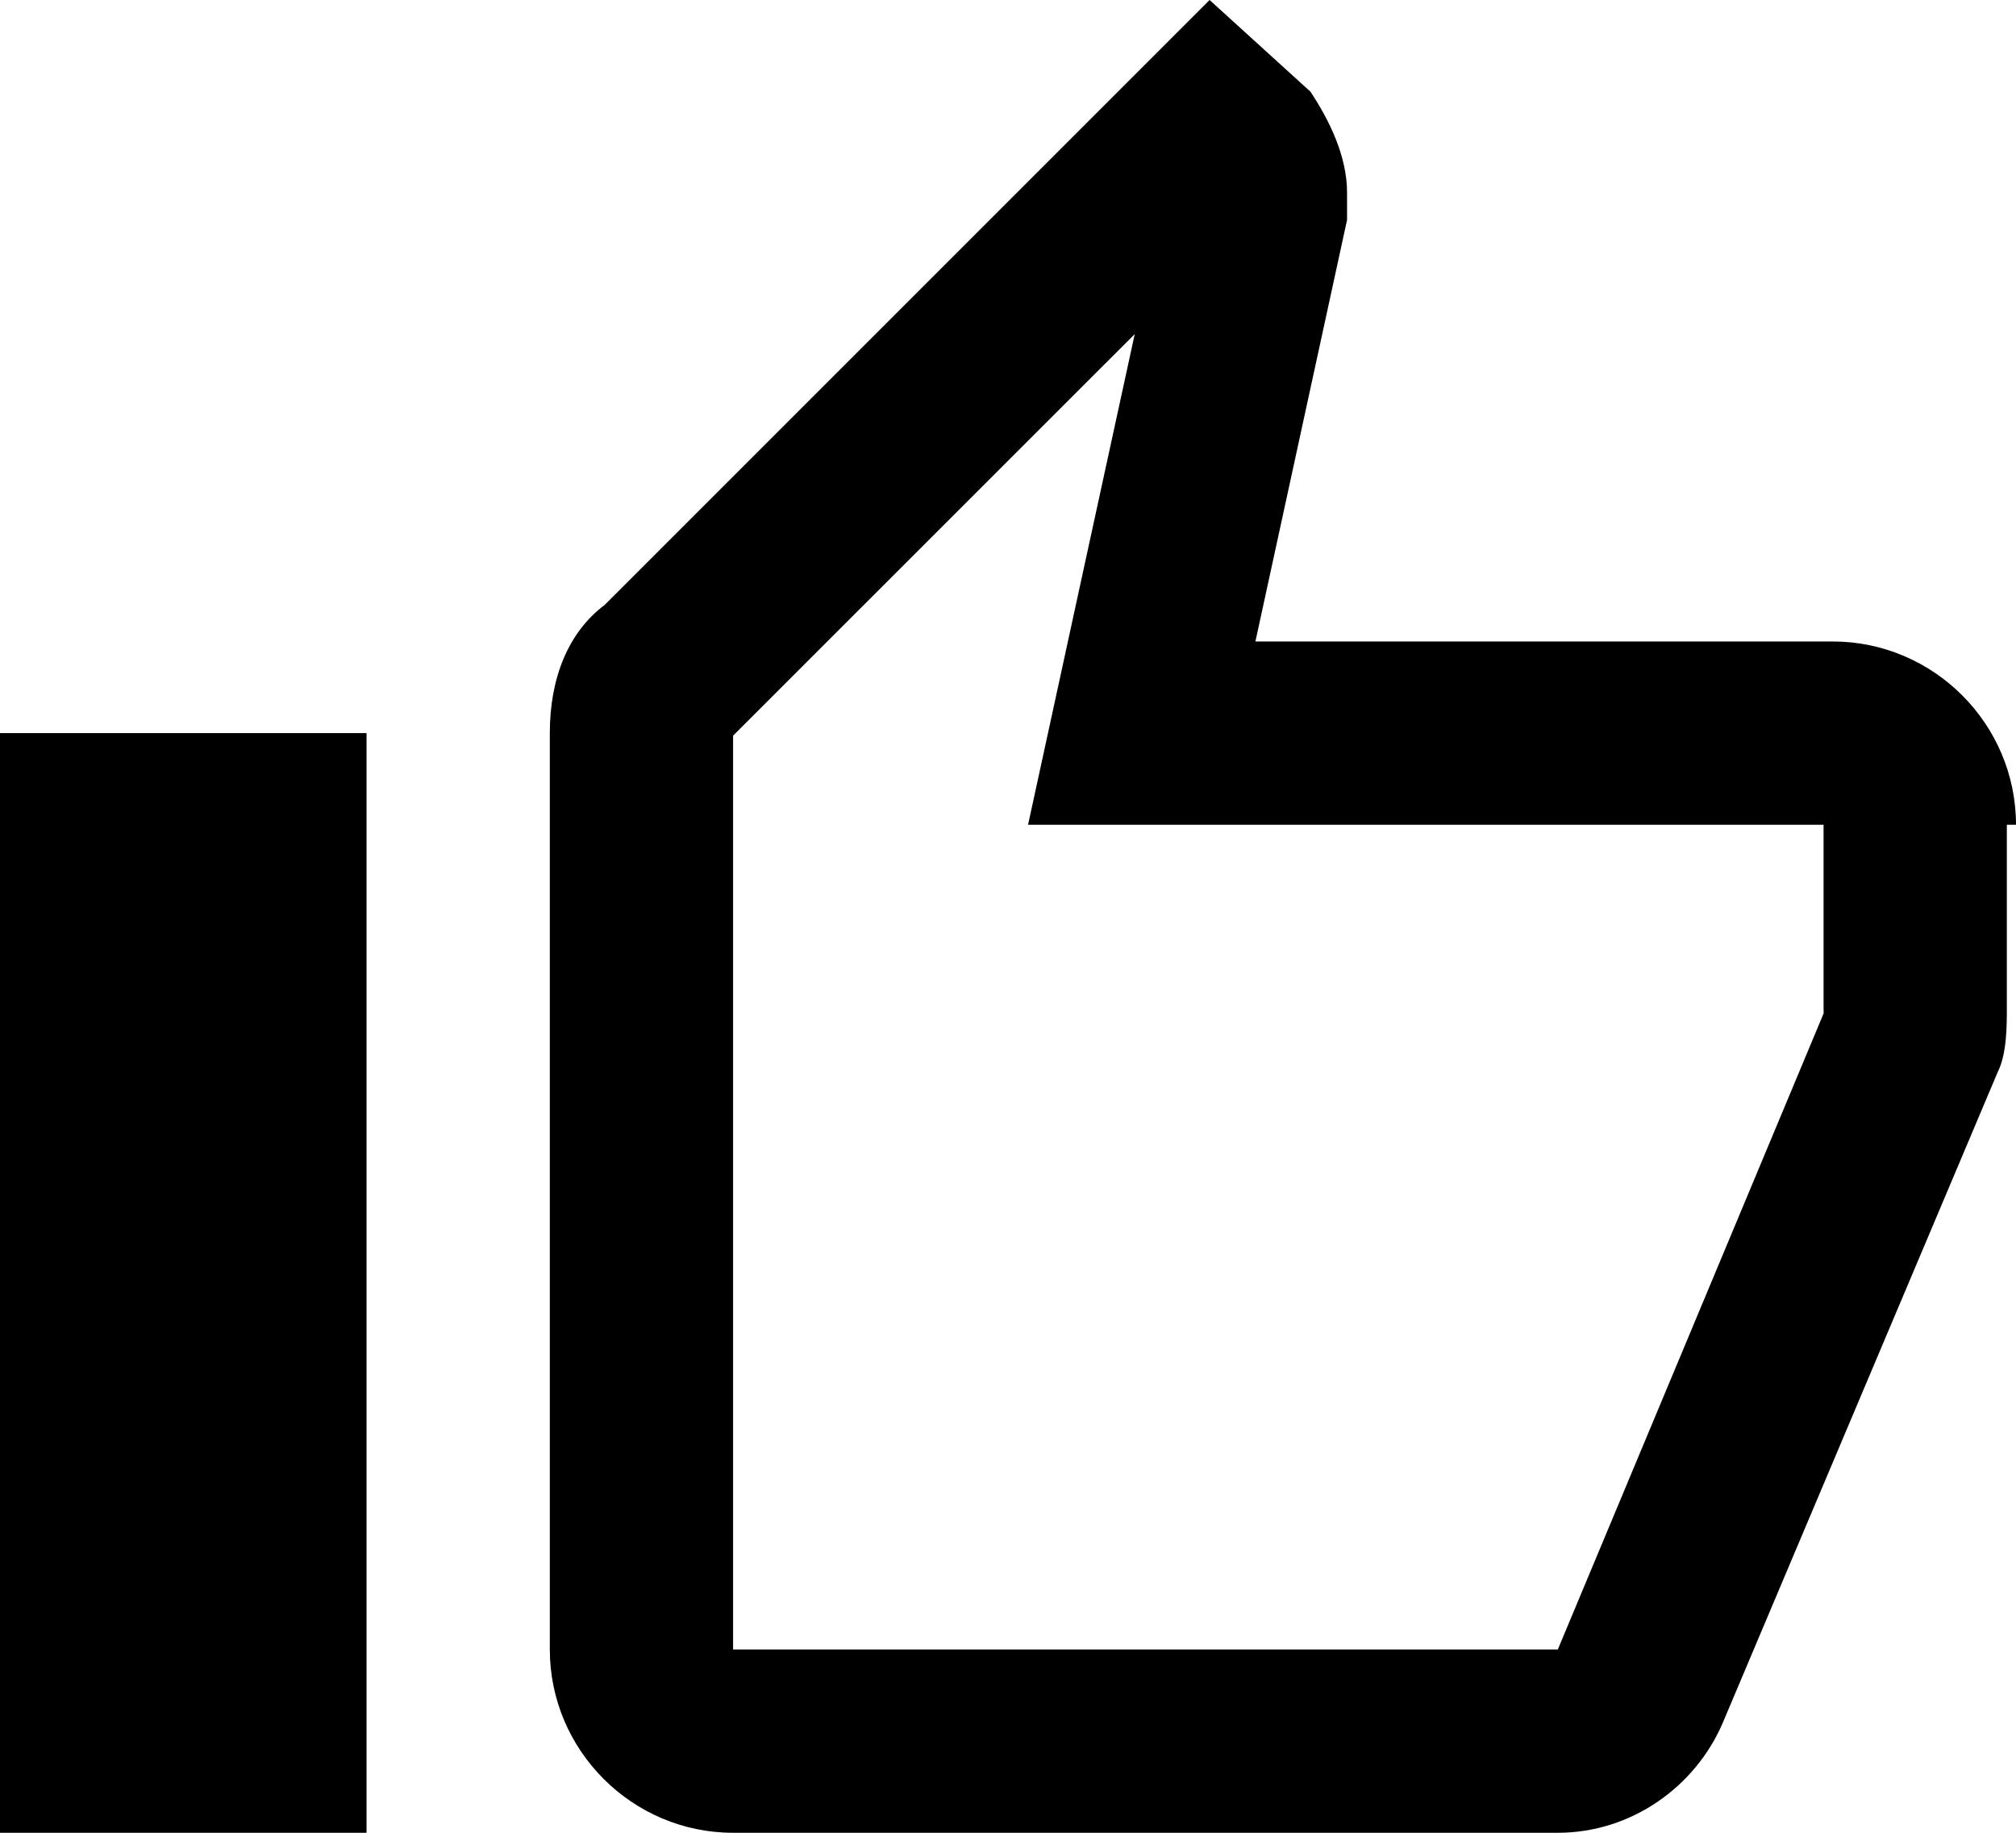
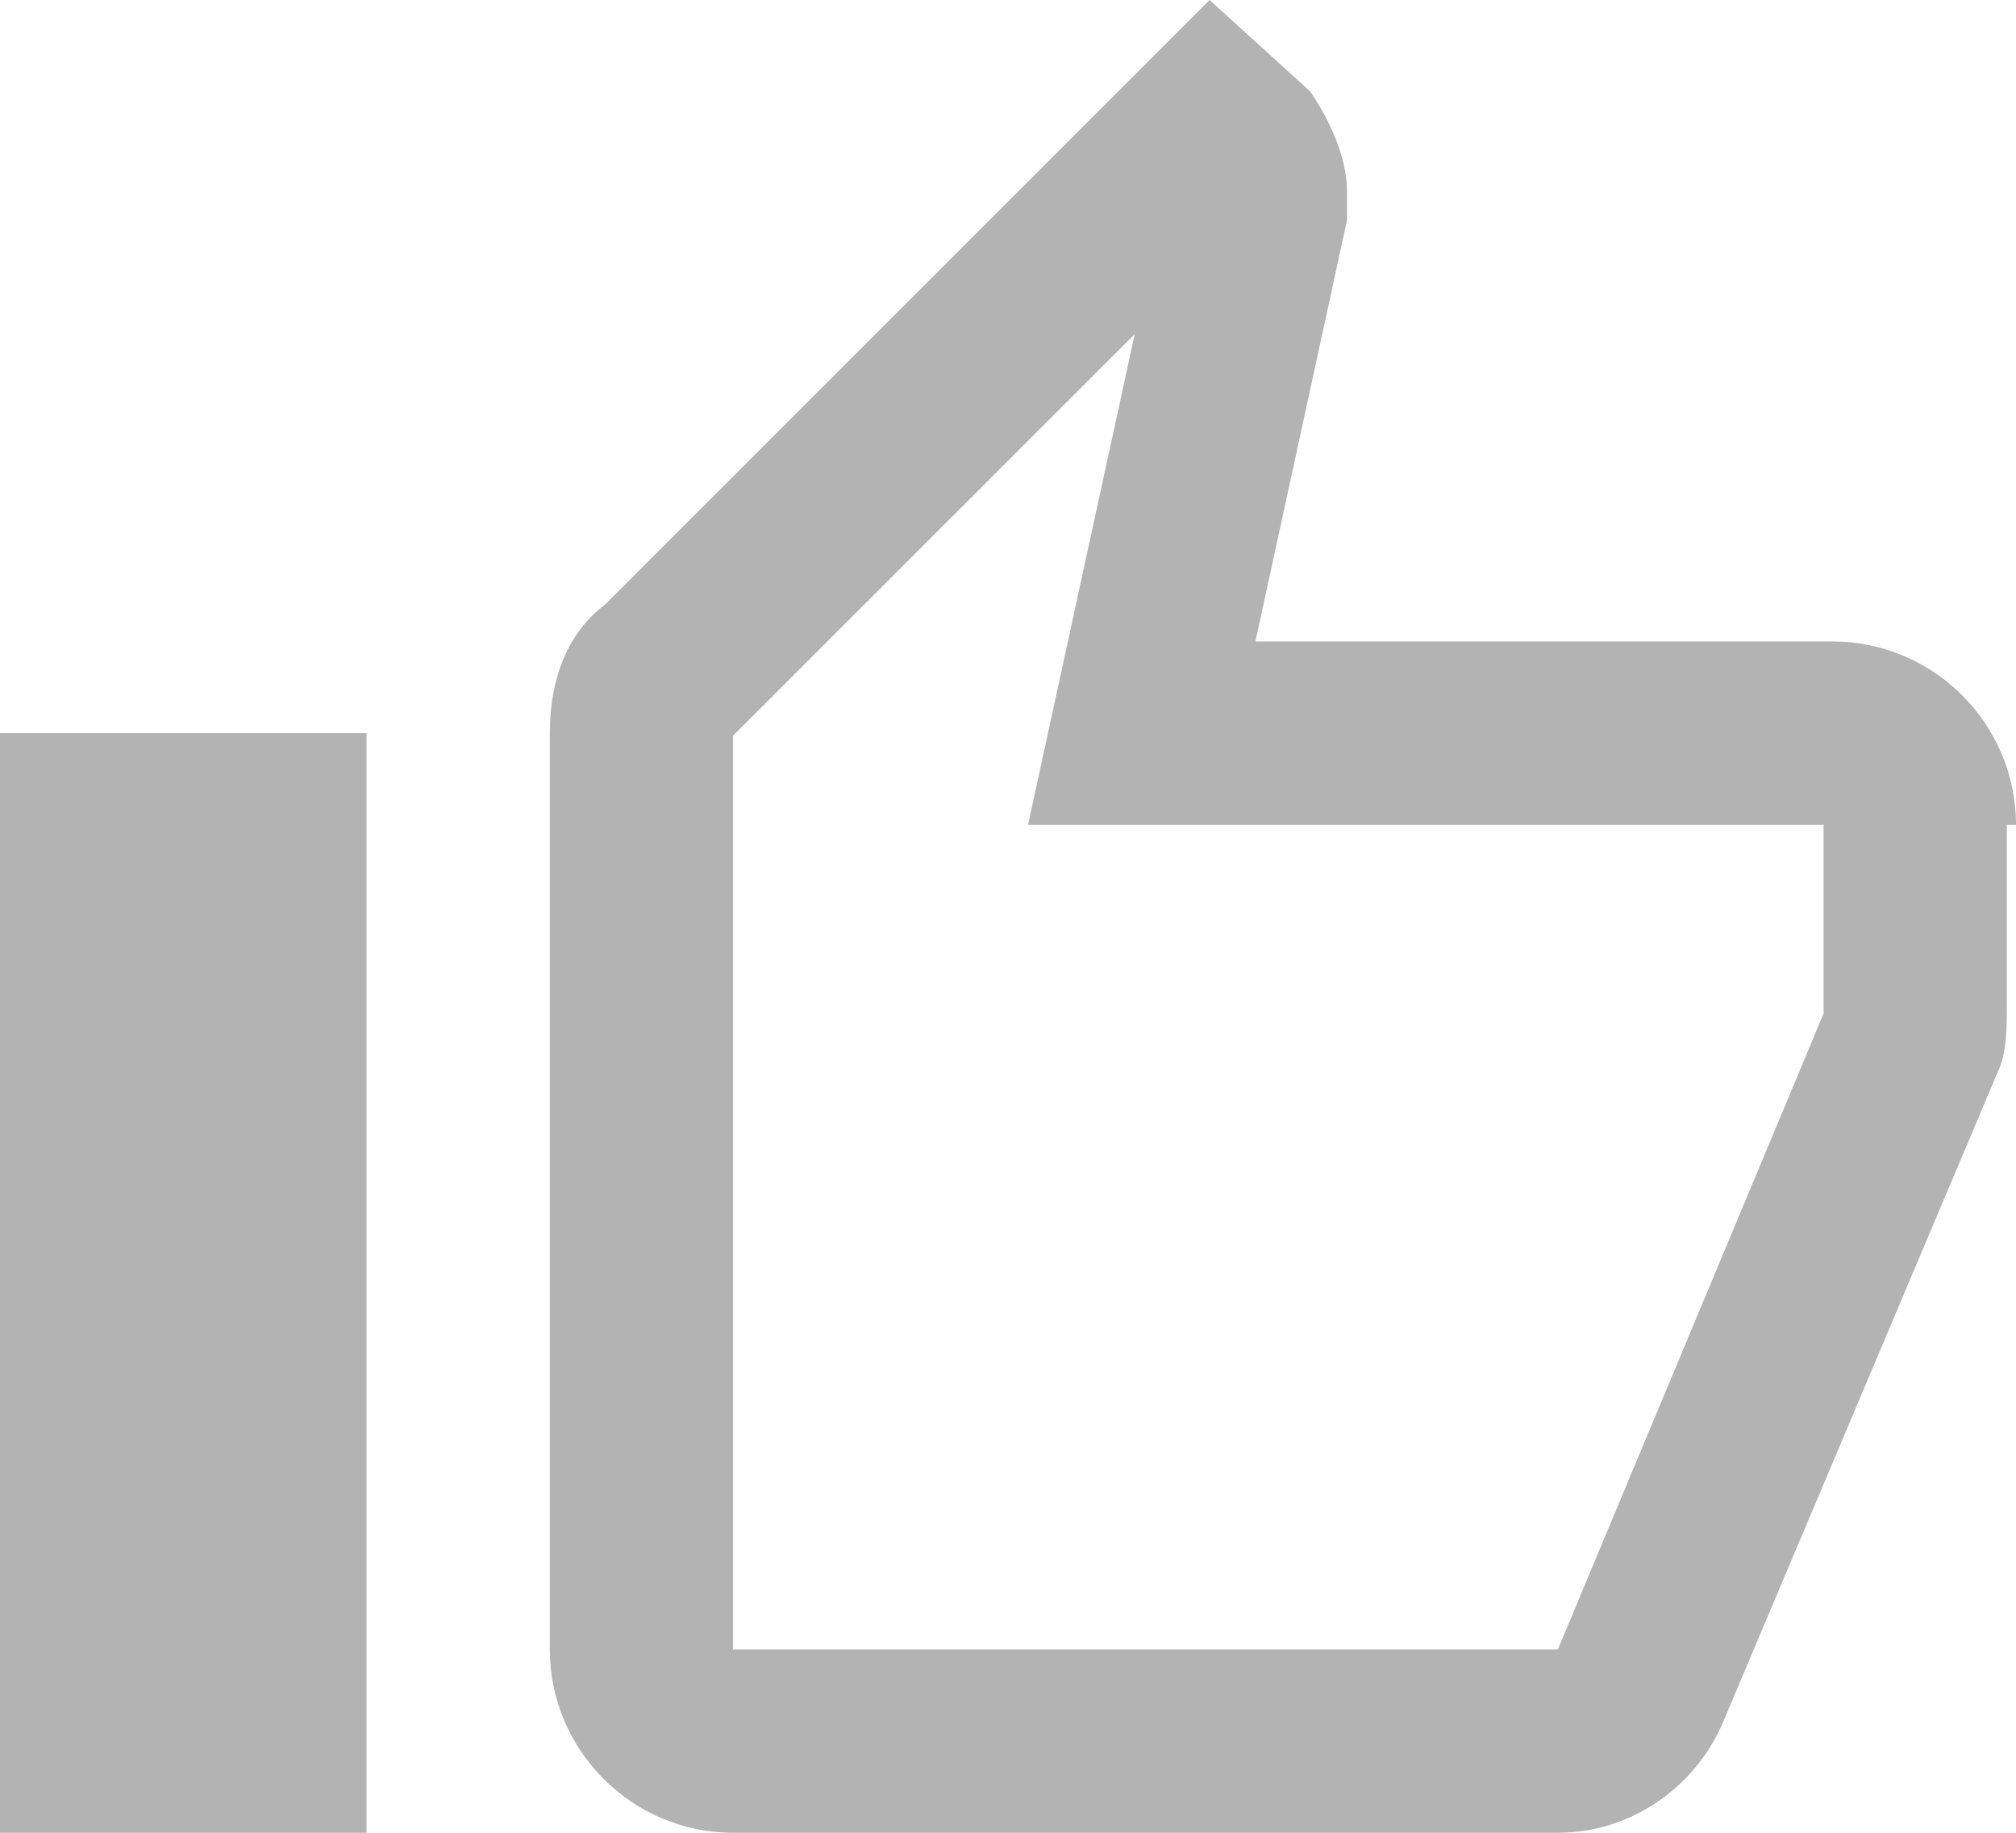
<svg xmlns="http://www.w3.org/2000/svg" version="1.0" id="Layer_1" x="0px" y="0px" width="22px" height="20px" viewBox="0 0 22 20" enable-background="new 0 0 22 20" xml:space="preserve">
  <g id="Page-1">
    <g id="Core" transform="translate(-295, -464)">
      <g id="thumb-up" transform="translate(295, 464)">
-         <path id="Shape" fill="#000000" d="M12.383,3.646l-0.637,2.929L11.219,9H13.7h6.2v2c0,0.018,0,0.037,0.001,0.058L17,18H8V8.029 l0.014-0.015L12.383,3.646 M2,10v8V10 M13.2,0L6.6,6.6C6.2,6.9,6,7.4,6,8v10c0,1.1,0.9,2,2,2h9c0.8,0,1.5-0.5,1.8-1.2l3-7.1 C21.9,11.5,21.9,11.2,21.9,11V9H22c0-1.1-0.9-2-2-2h-6.3l1-4.6V2.1c0-0.4-0.2-0.8-0.4-1.1L13.2,0L13.2,0z M4,8H0v12h4V8L4,8z M22,9c0,0.033,0,0.044,0,0.044V9L22,9z" />
+         <path id="Shape" fill="#B3B3B3" d="M12.383,3.646l-0.637,2.929L11.219,9H13.7h6.2v2c0,0.018,0,0.037,0.001,0.058L17,18H8V8.029 l0.014-0.015L12.383,3.646 M2,10v8V10 M13.2,0L6.6,6.6C6.2,6.9,6,7.4,6,8v10c0,1.1,0.9,2,2,2h9c0.8,0,1.5-0.5,1.8-1.2l3-7.1 C21.9,11.5,21.9,11.2,21.9,11V9H22c0-1.1-0.9-2-2-2h-6.3l1-4.6V2.1c0-0.4-0.2-0.8-0.4-1.1L13.2,0L13.2,0z M4,8H0v12h4V8L4,8z M22,9c0,0.033,0,0.044,0,0.044V9L22,9z" />
      </g>
    </g>
  </g>
</svg>
